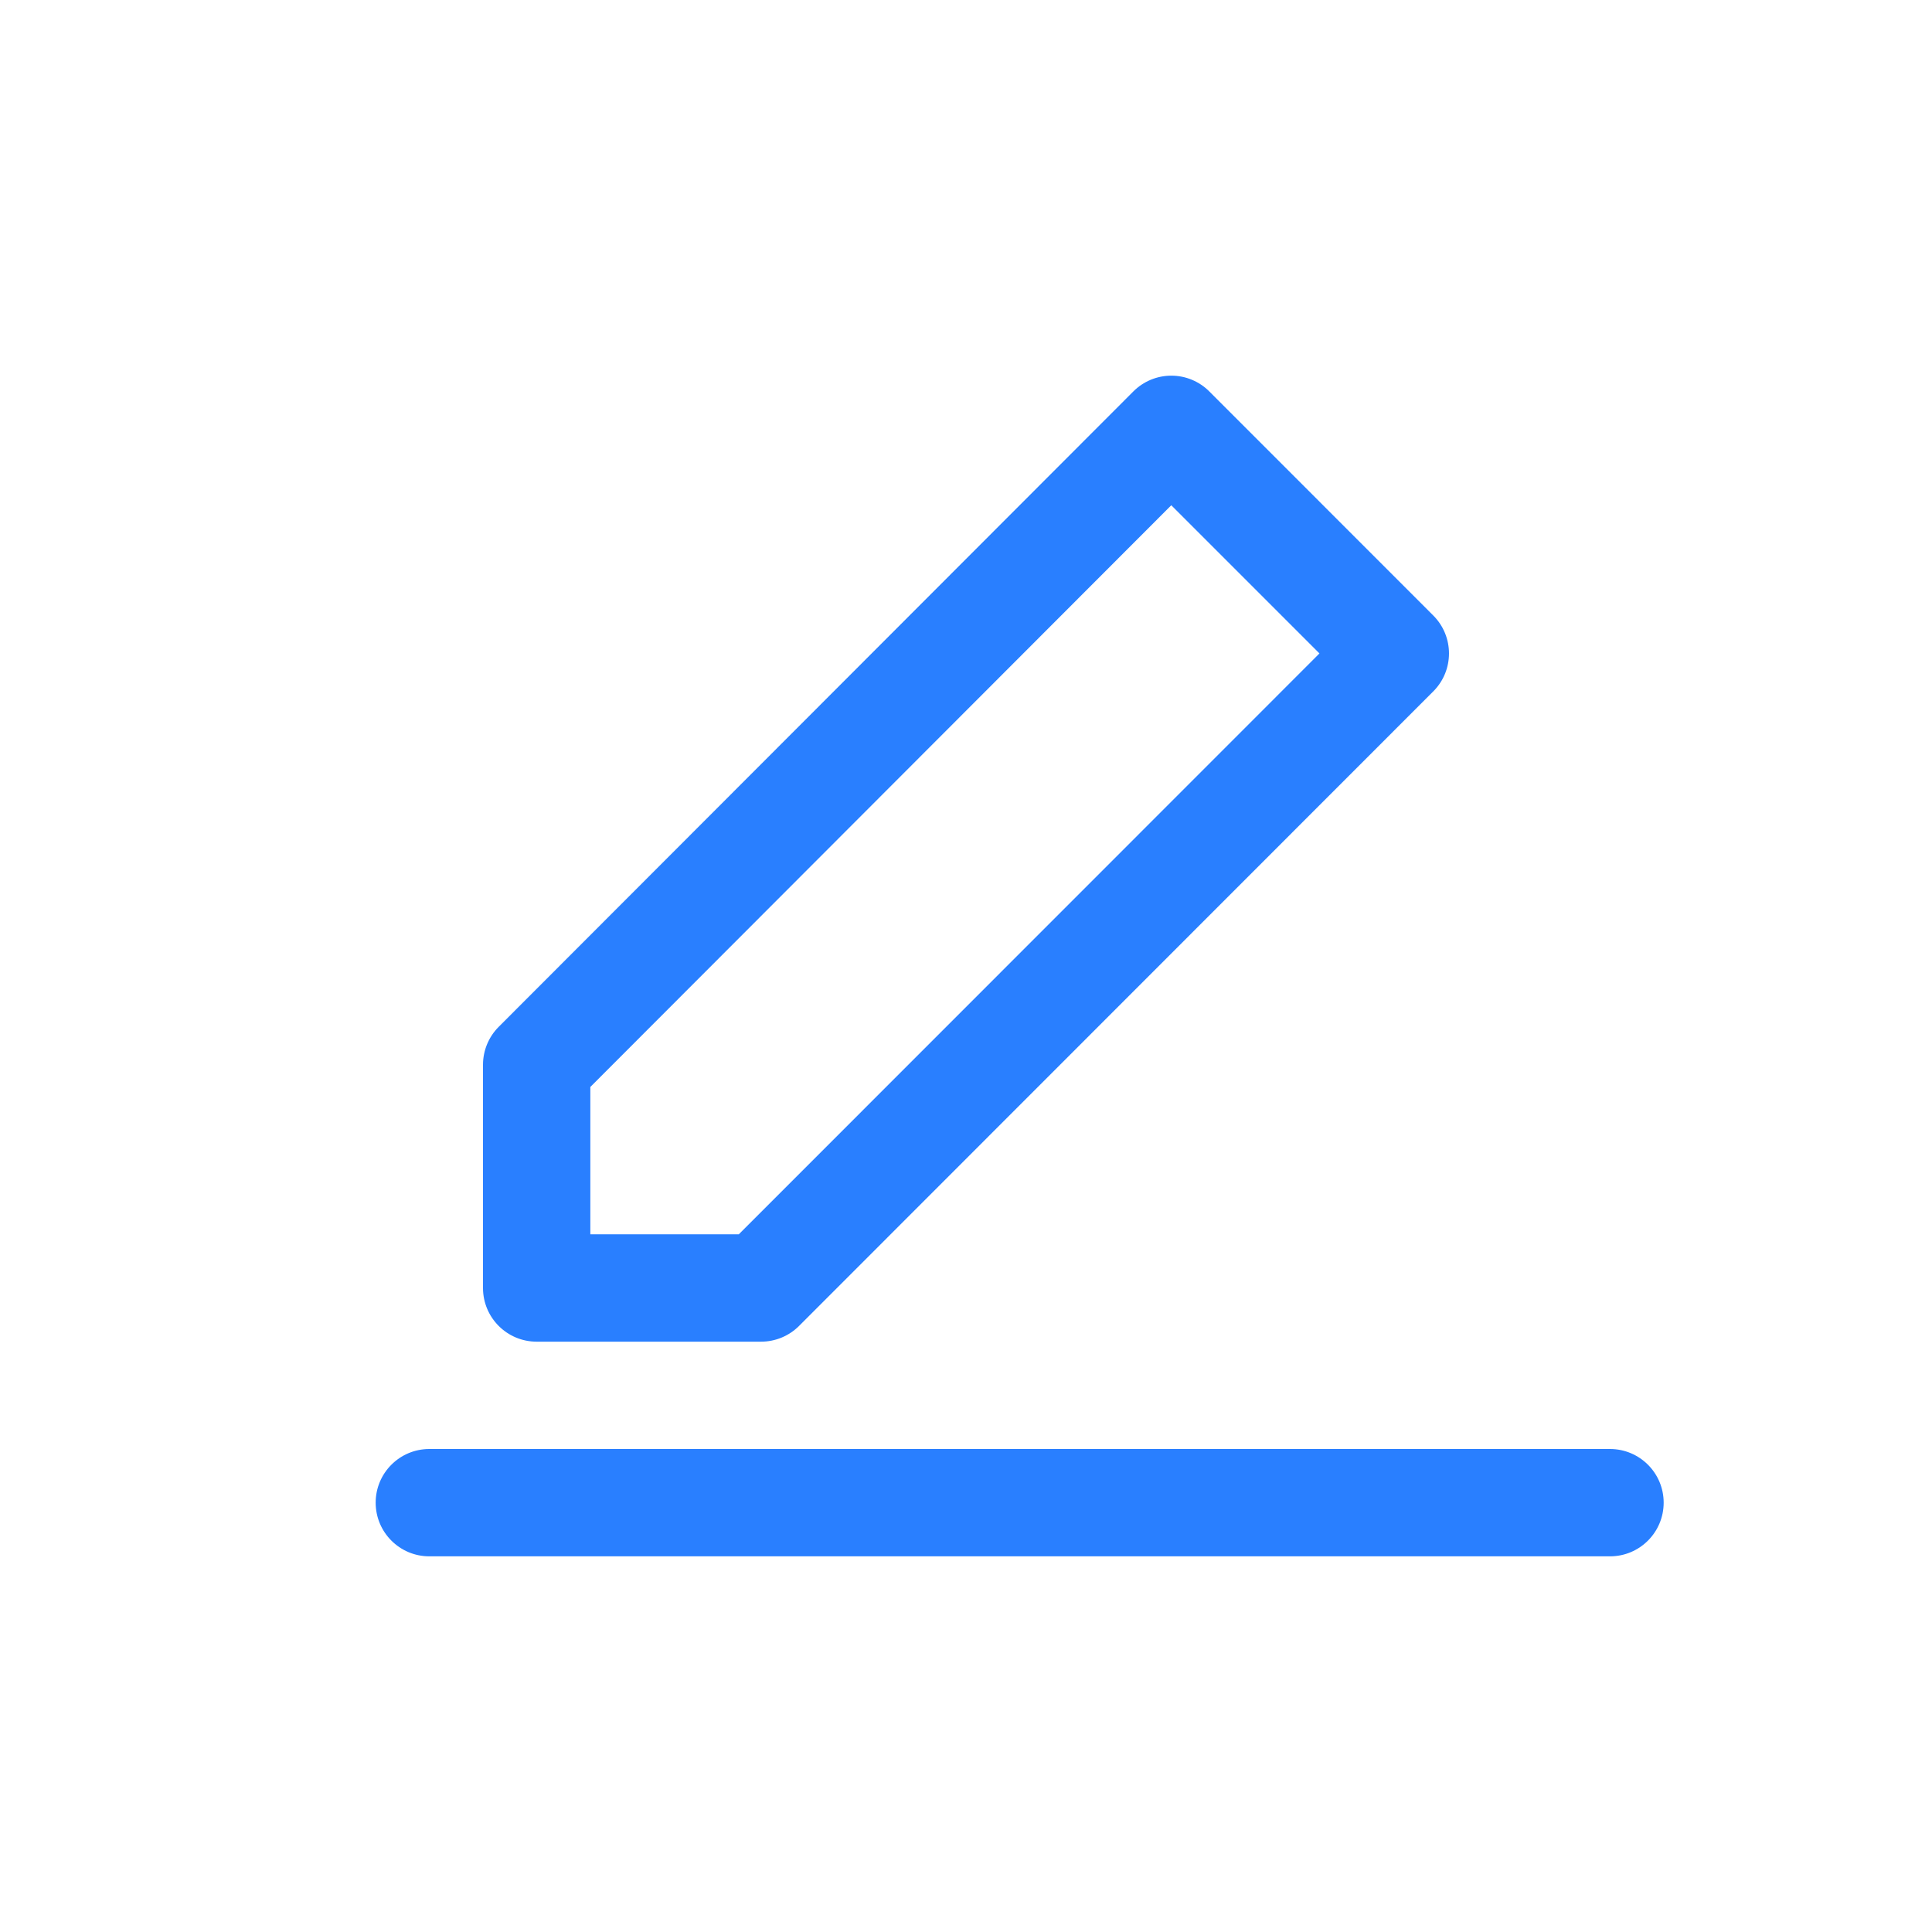
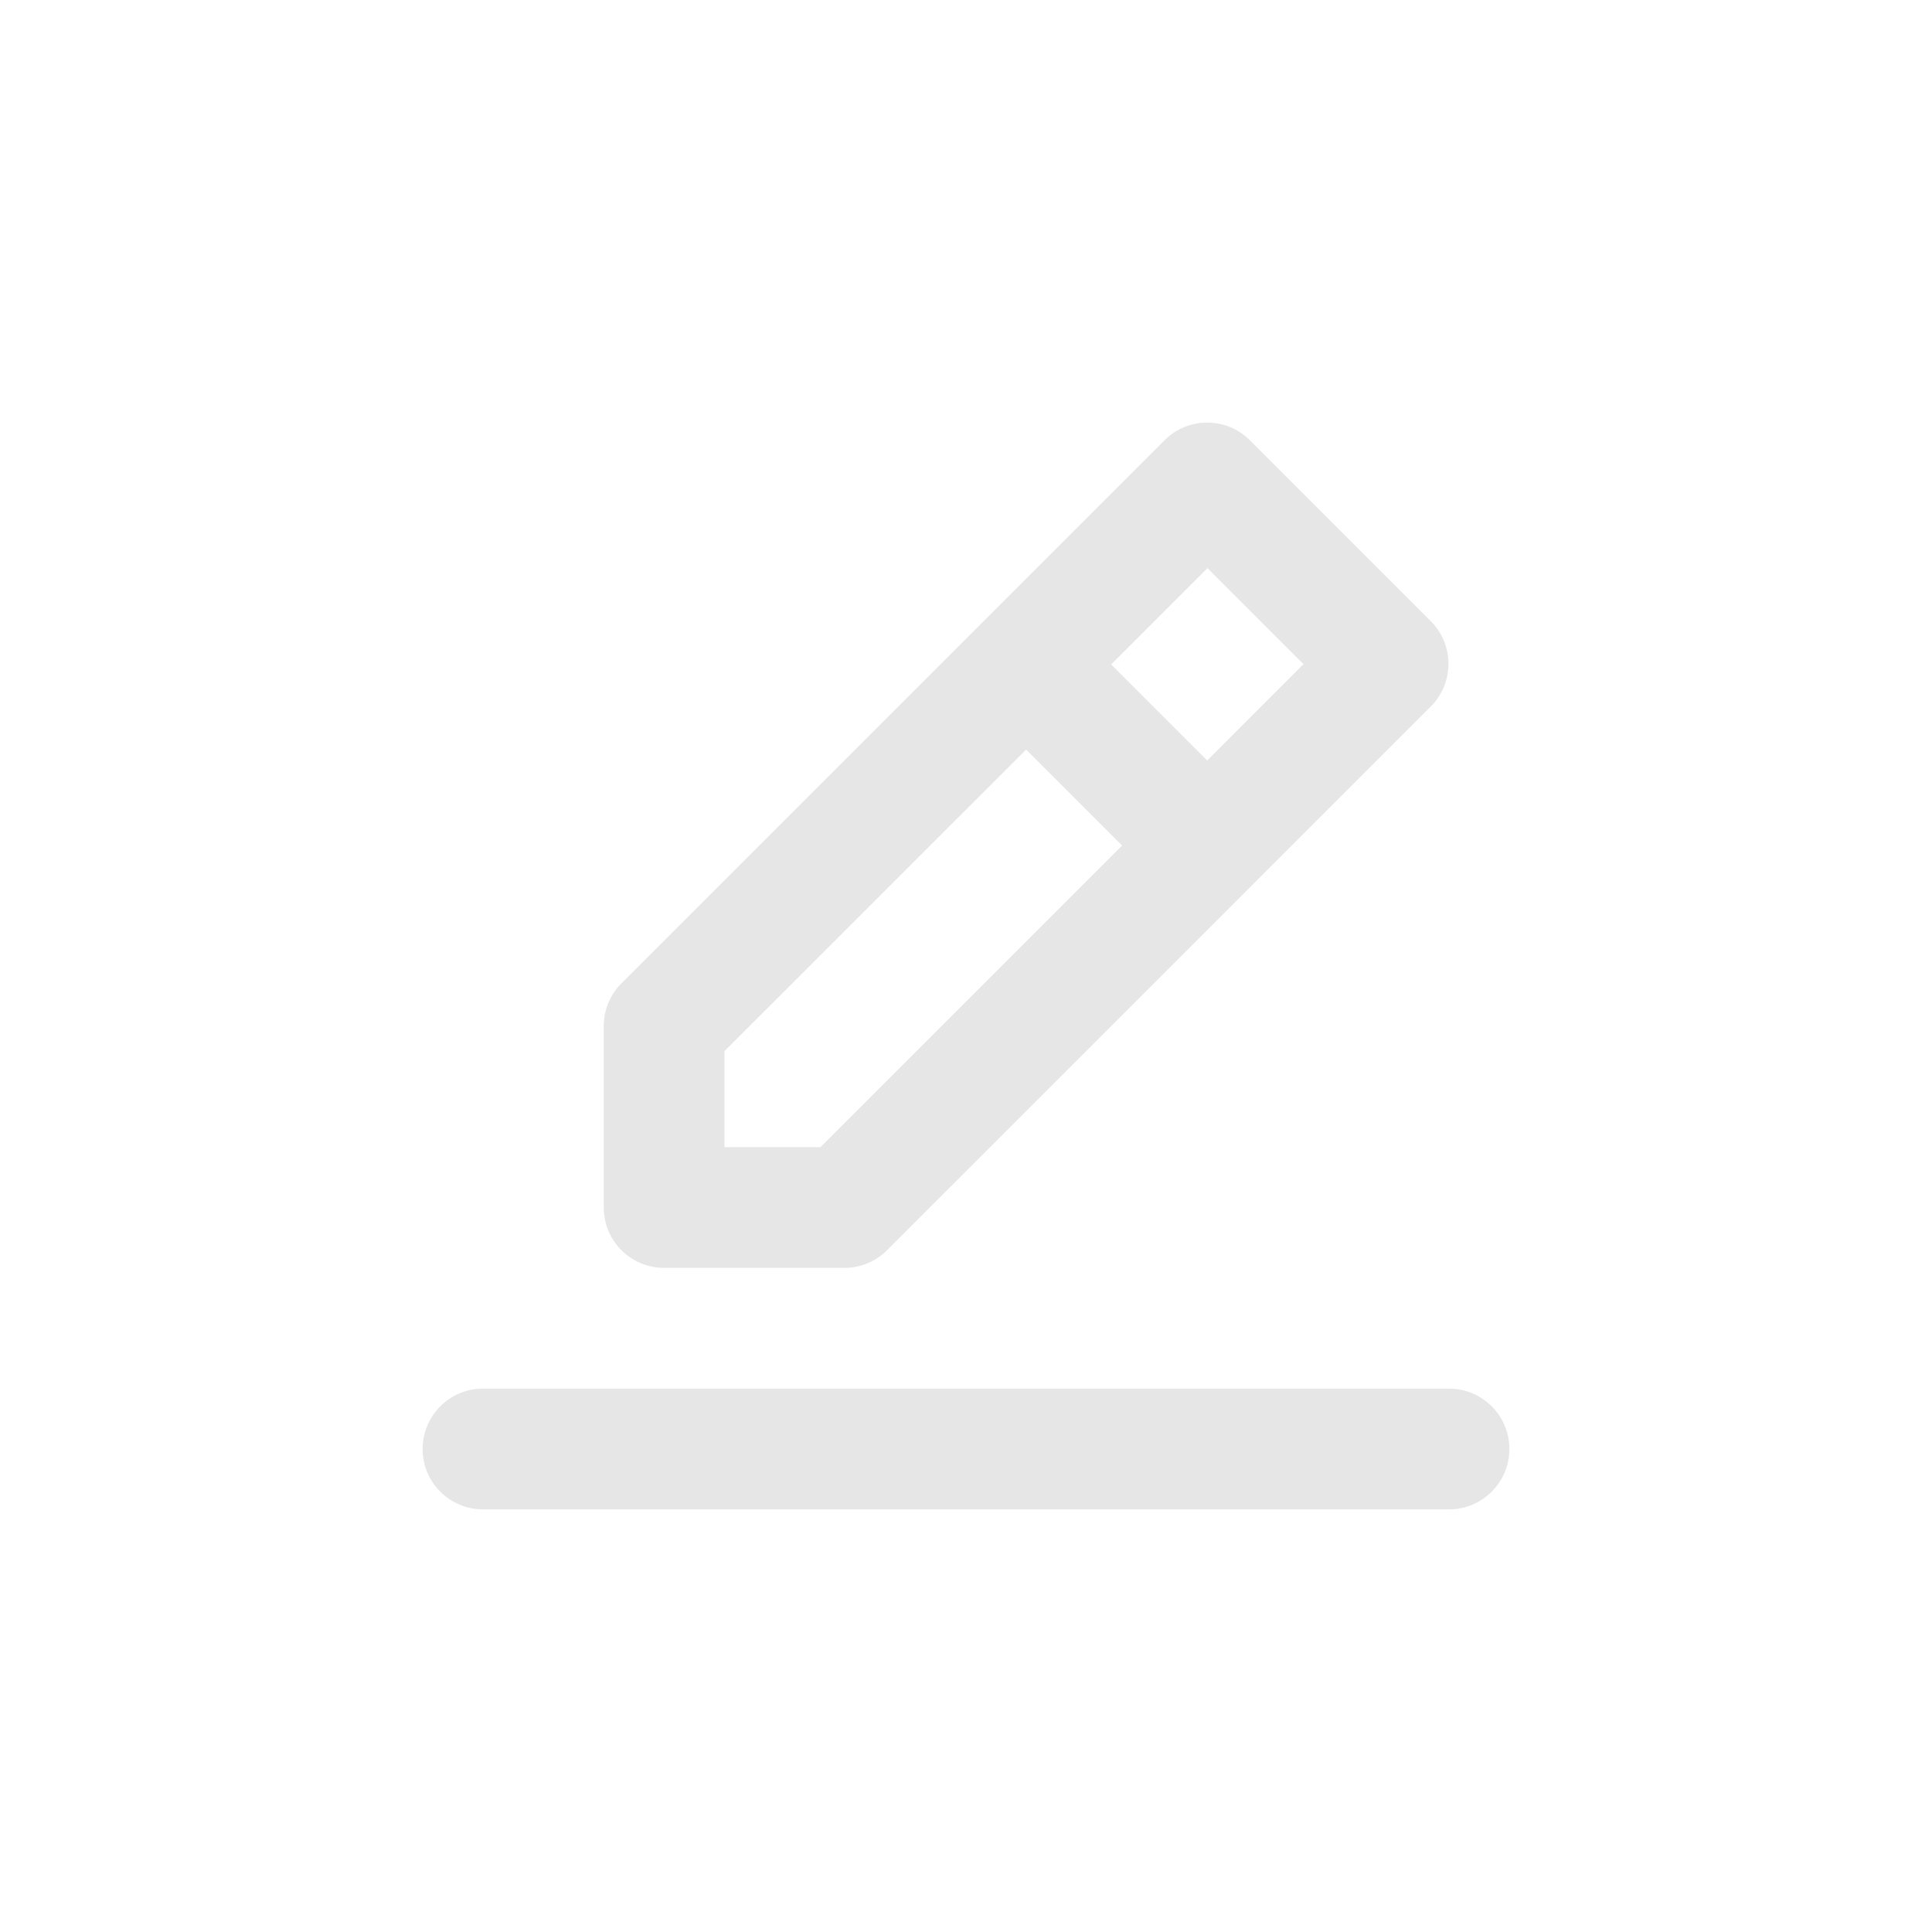
- <svg xmlns="http://www.w3.org/2000/svg" t="1703077166249" class="icon" viewBox="0 0 1024 1024" version="1.1" p-id="5826" width="200" height="200">
-   <path d="M199.111 796.444a28.444 28.444 0 0 1 28.444-28.444h625.778a28.444 28.444 0 0 1 0 56.889H227.556a28.444 28.444 0 0 1-28.444-28.444zM620.828 199.111a28.444 28.444 0 0 1 20.139 8.363l118.727 118.784a28.444 28.444 0 0 1 0 40.164l-336.213 336.384a28.444 28.444 0 0 1-20.082 8.306H284.444a28.444 28.444 0 0 1-28.444-28.444V564.338a28.444 28.444 0 0 1 8.306-20.082l336.384-336.782a28.444 28.444 0 0 1 20.139-8.363z m0 68.665L312.889 576.114V654.222h78.677l307.769-307.883-78.507-78.507z" fill="#297FFF" p-id="5827" />
+ <svg xmlns="http://www.w3.org/2000/svg" t="1703253840651" class="icon" viewBox="0 0 1024 1024" version="1.1" p-id="4015" width="200" height="200">
+   <path d="M768 800H256a32 32 0 0 1 0-64h512a32 32 0 1 1 0 64z m-105.344-329.824a32 32 0 0 1-0.96 0.96L470.4 662.4a32 32 0 0 1-22.4 9.6h-96a32 32 0 0 1-32-32v-96a32 32 0 0 1 9.28-22.72l288-288a32 32 0 0 1 45.12 0l96 96a32 32 0 0 1 0 45.12l-95.744 95.744z m-118.816-72.864L384 557.12V608h50.88l159.84-159.84-50.88-50.88z m45.12-45.12l50.88 50.88L690.88 352 640 301.12l-51.04 51.04z" fill="#e6e6e6" p-id="4016" />
</svg>
